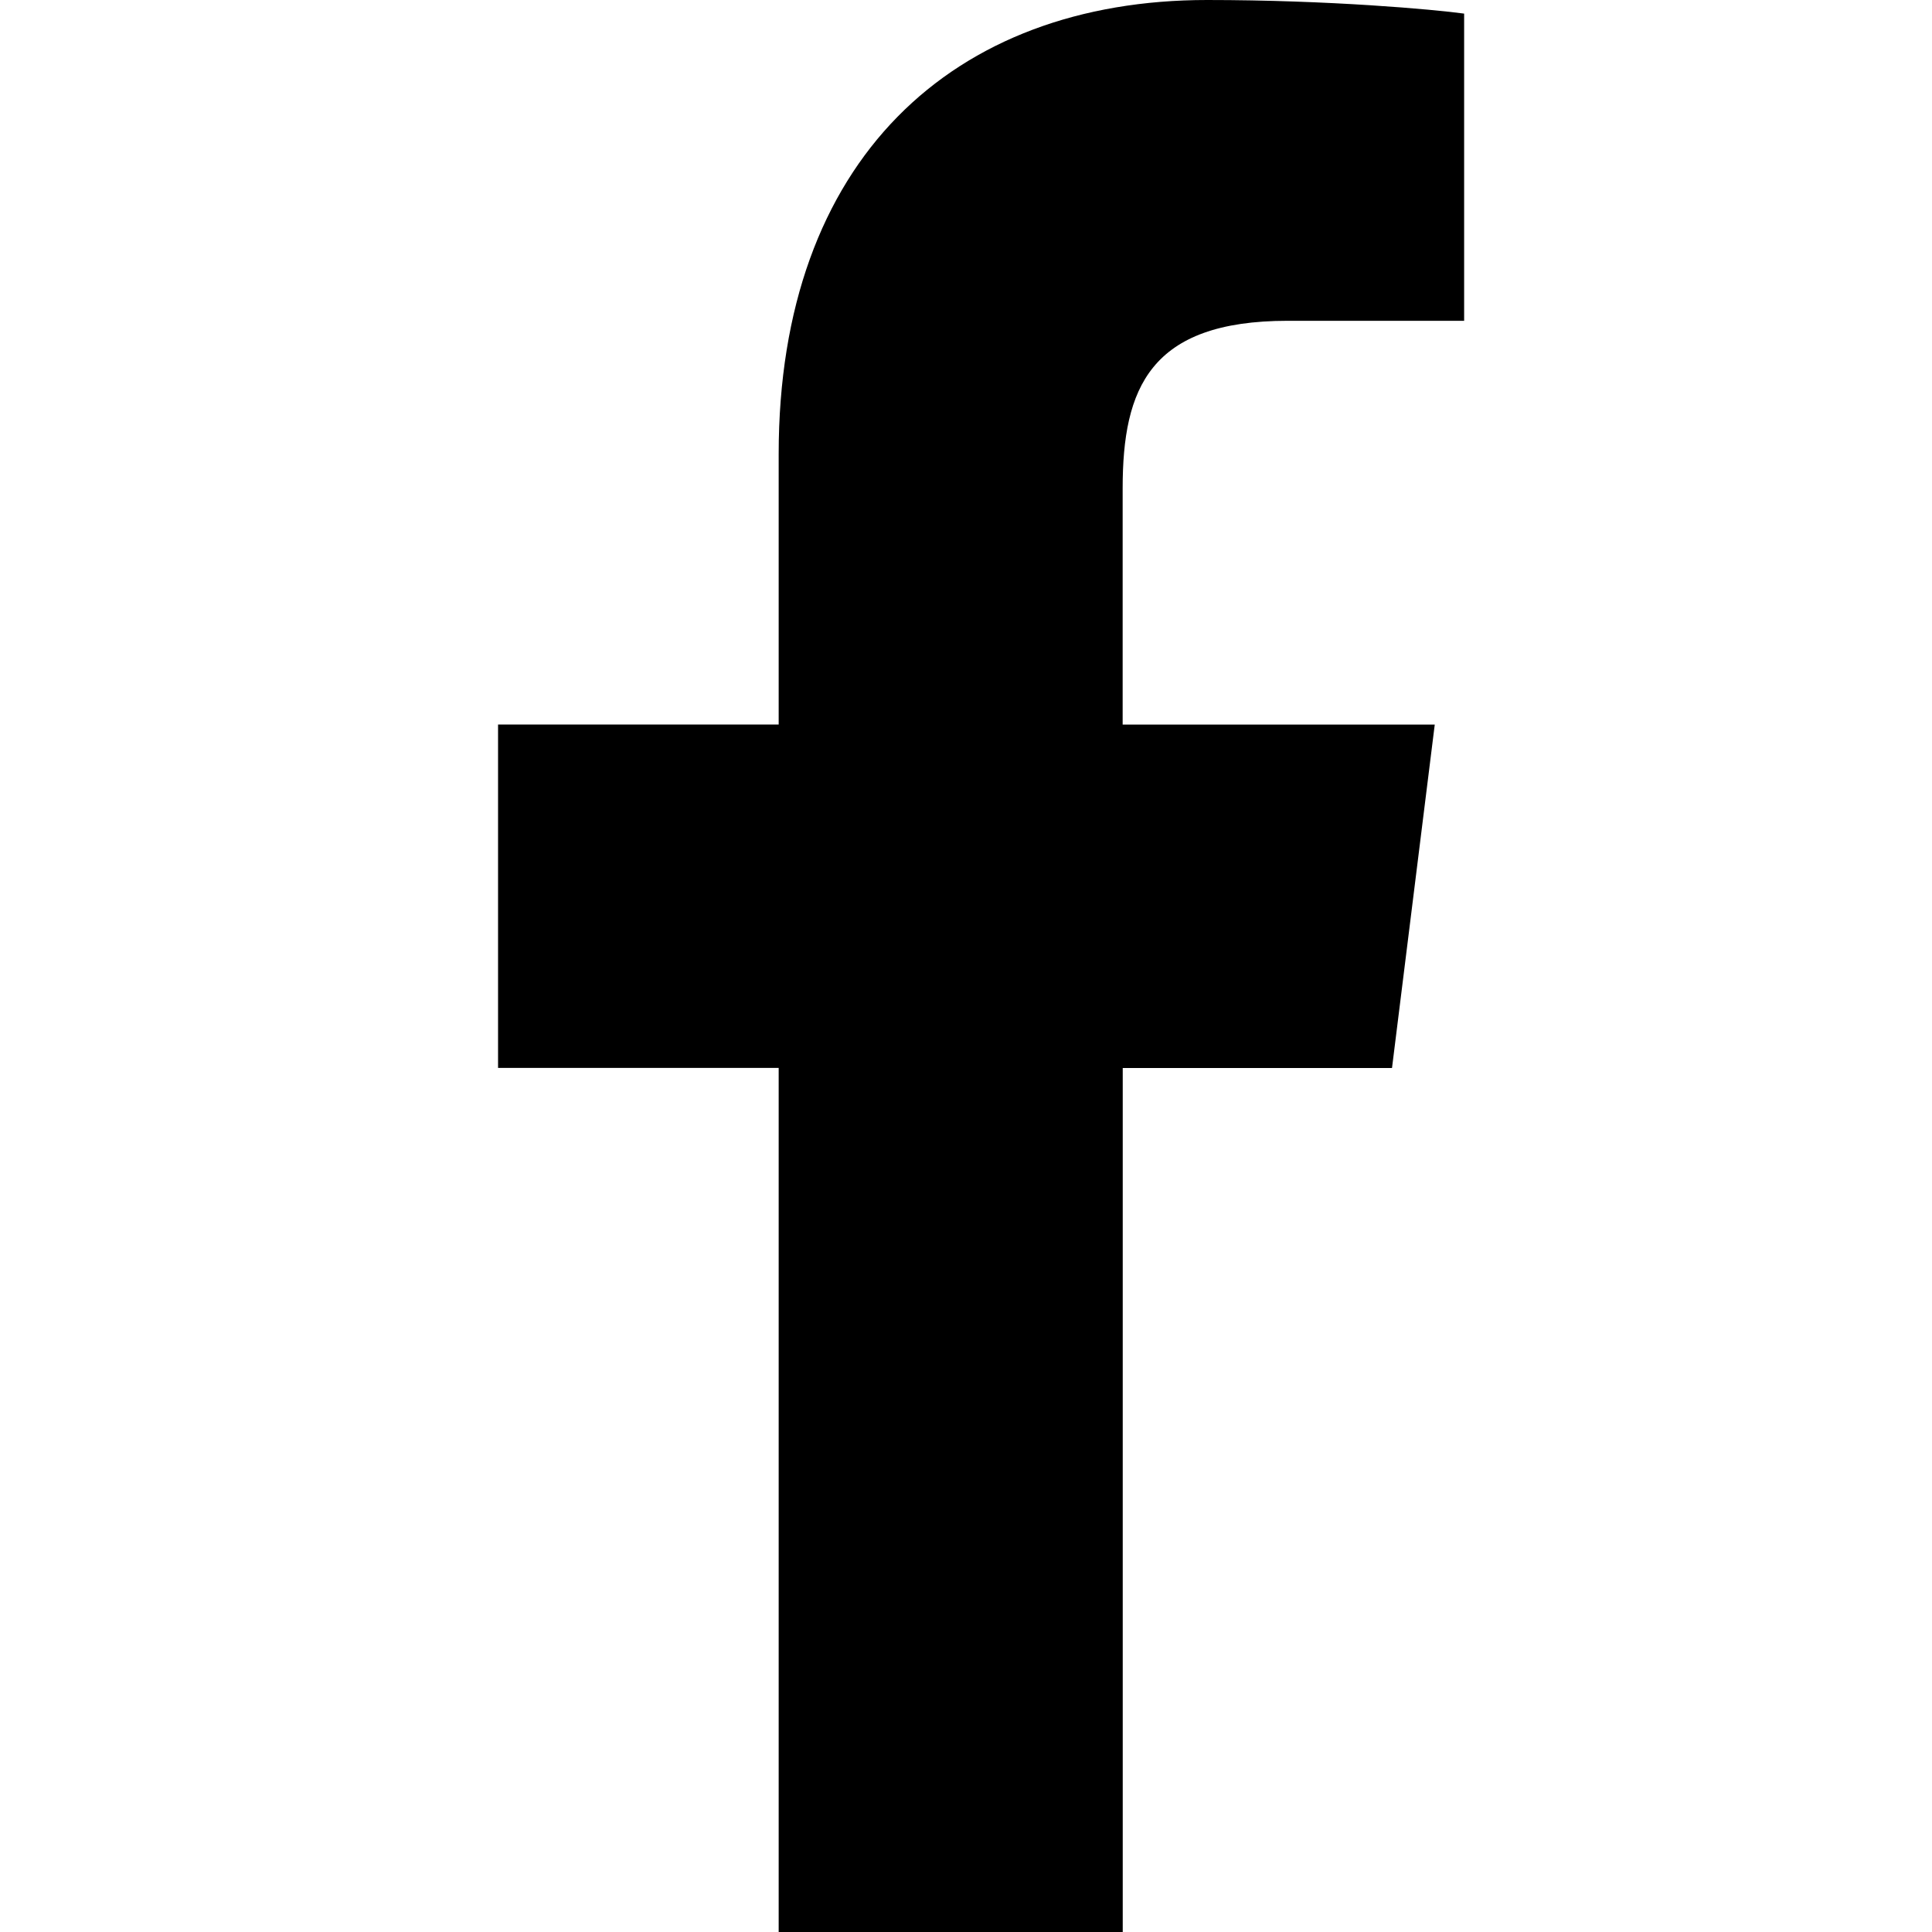
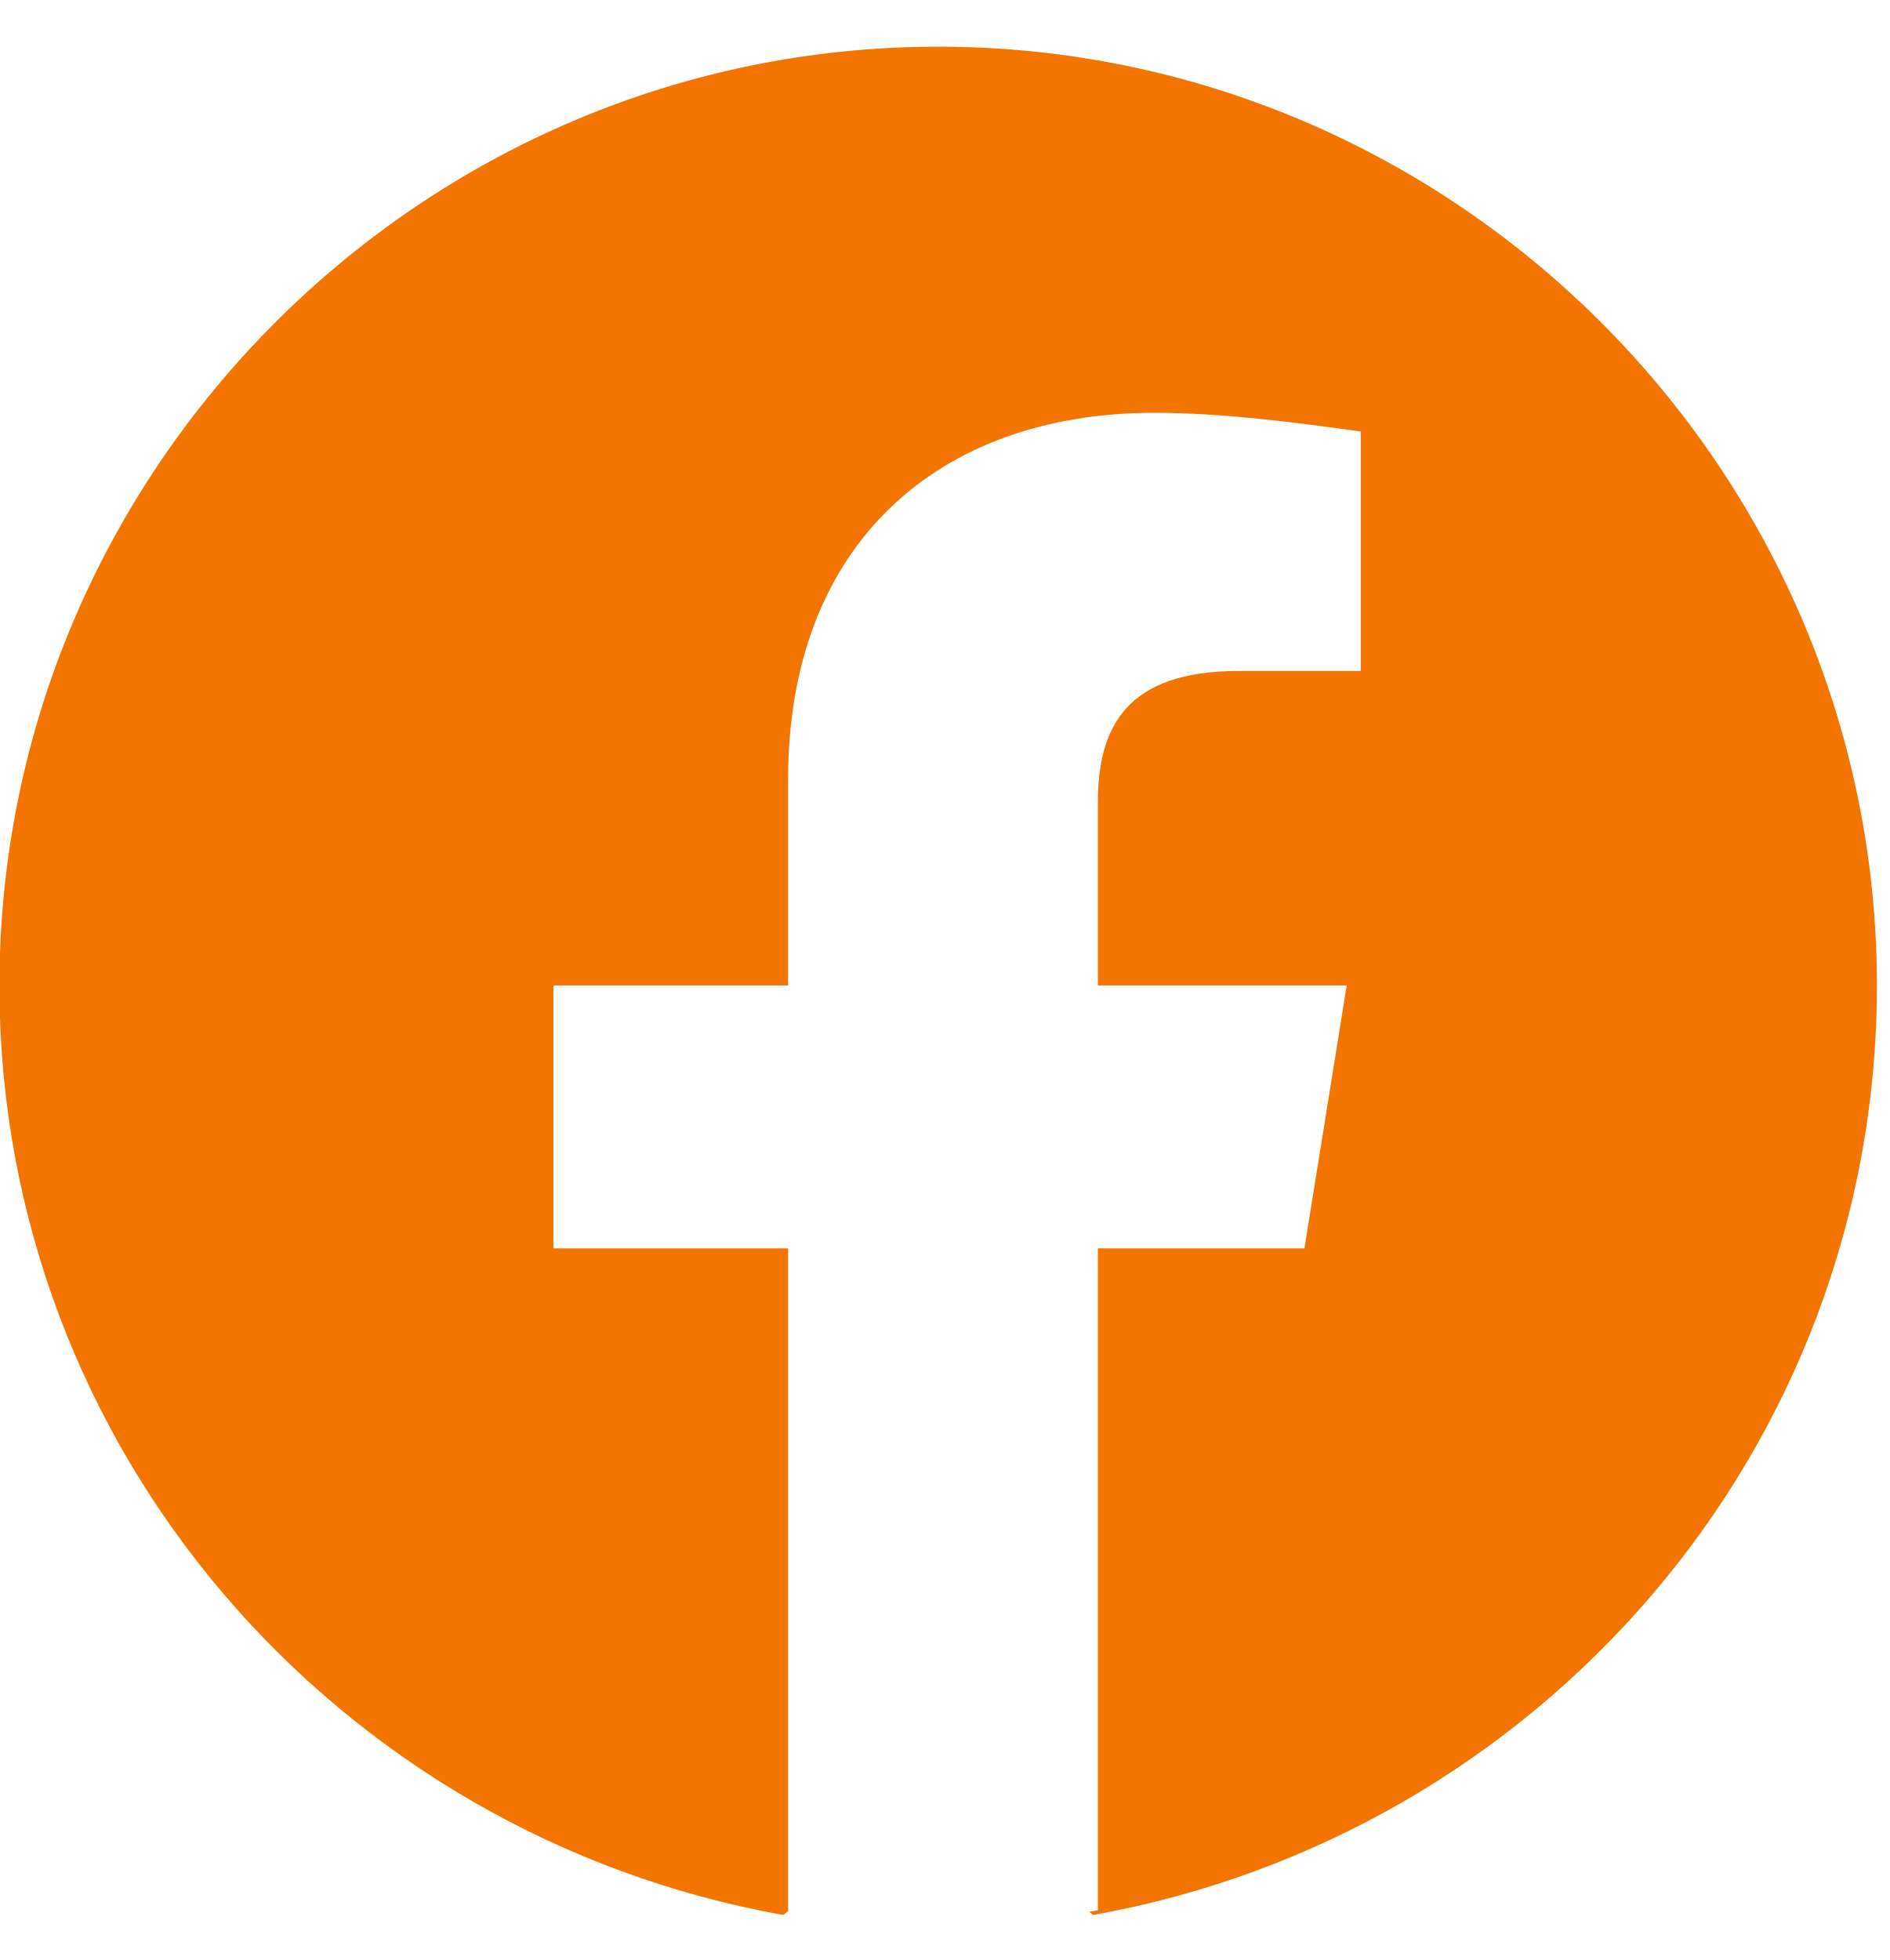
- <svg xmlns="http://www.w3.org/2000/svg" version="1.1" width="512" height="512" x="0" y="0" viewBox="0 0 24 24" style="enable-background:new 0 0 512 512" xml:space="preserve" class="">
-   <g>
-     <path d="M15.997 3.985h2.191V.169C17.81.117 16.51 0 14.996 0c-3.159 0-5.323 1.987-5.323 5.639V9H6.187v4.266h3.486V24h4.274V13.267h3.345l.531-4.266h-3.877V6.062c.001-1.233.333-2.077 2.051-2.077z" fill="#000000" data-original="#000000" class="" />
-   </g>
+ <svg xmlns="http://www.w3.org/2000/svg" width="27" height="28" viewBox="0 0 27 28" fill="none">
+   <path fill-rule="evenodd" clip-rule="evenodd" d="M-0.008 14.079C-0.008 20.718 4.821 26.217 11.191 27.357L11.272 27.291C11.268 27.291 11.264 27.29 11.26 27.289V17.834H7.907V14.078H11.26V11.128C11.26 7.775 13.406 5.897 16.491 5.897C17.43 5.897 18.503 6.031 19.442 6.165V9.585H17.698C16.089 9.585 15.686 10.39 15.686 11.463V14.078H19.241L18.637 17.834H15.686V27.289C15.645 27.297 15.603 27.304 15.562 27.311L15.617 27.357C21.988 26.217 26.816 20.718 26.816 14.079C26.816 6.702 20.781 0.667 13.404 0.667C6.028 0.667 -0.008 6.702 -0.008 14.079Z" fill="#F37500" />
</svg>
